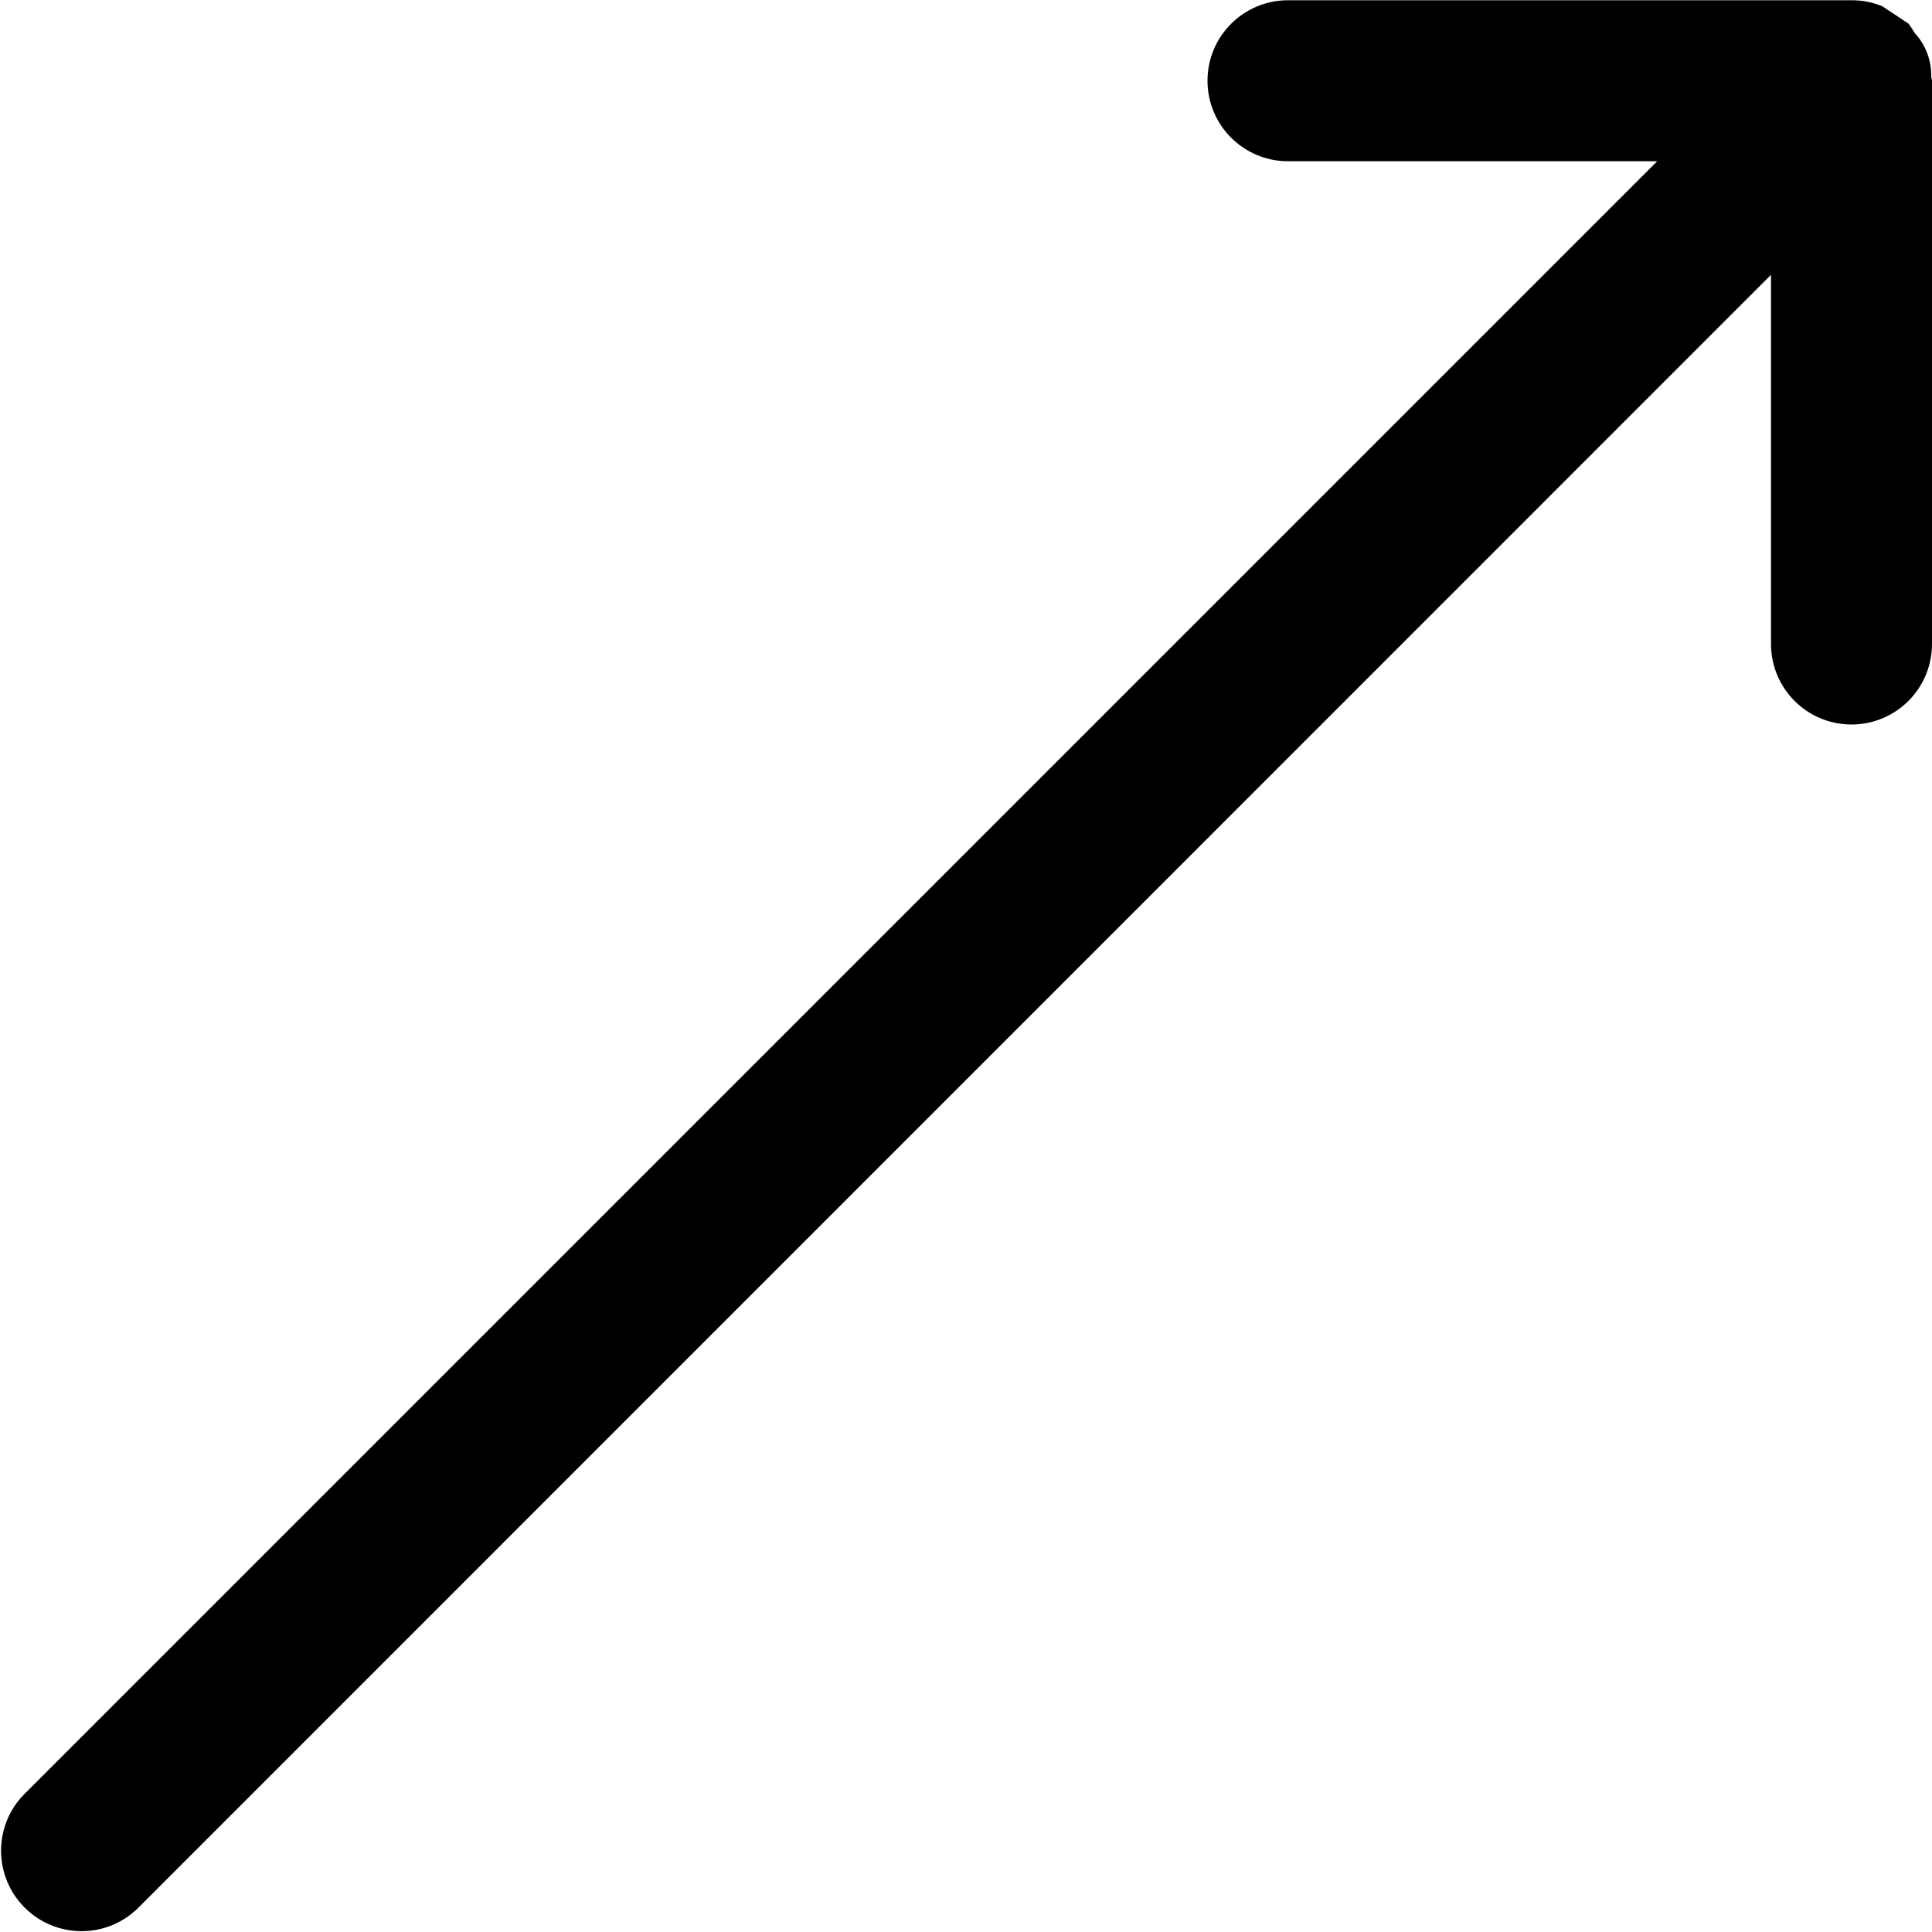
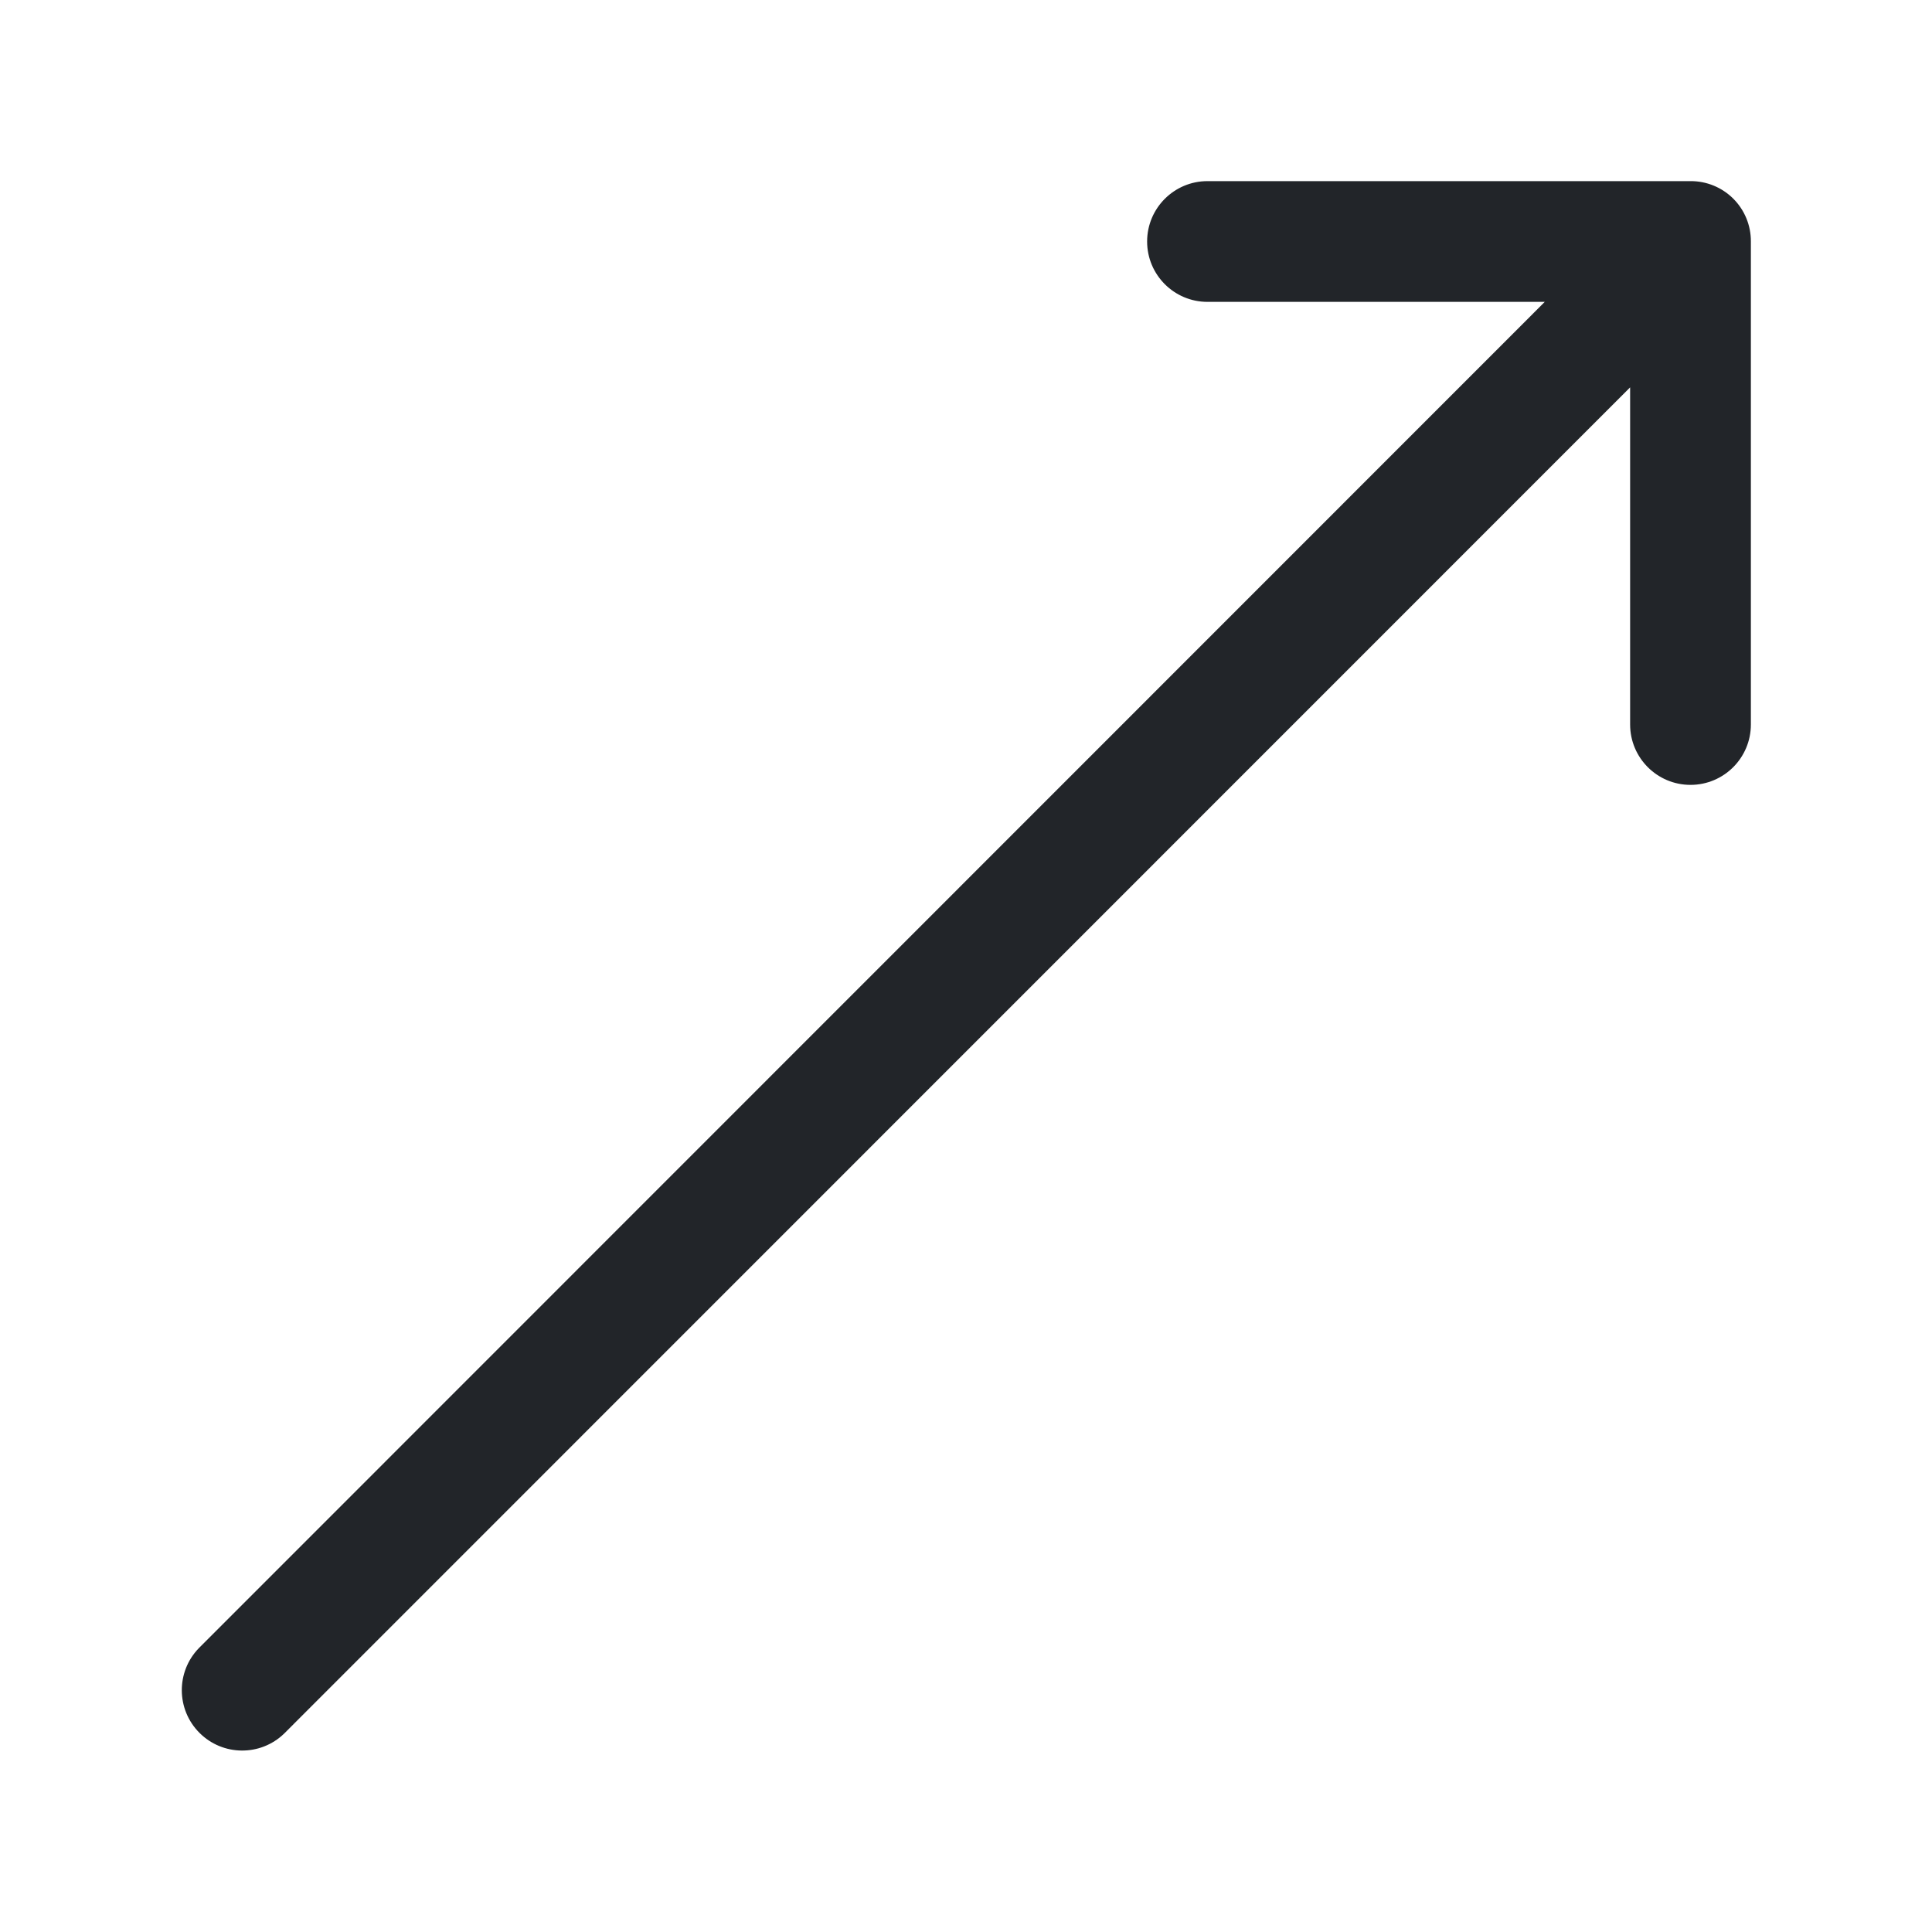
- <svg xmlns="http://www.w3.org/2000/svg" width="24" height="24" viewBox="0 0 24 24">
-   <path d="M2992.99,1552.953a.77.77,0,0,0-.205-.543.9.9,0,0,0-.078-.117,54.009,54.009,0,0,1-.324-.215.991.991,0,0,0-.368-.075l-.015,0h-7a1,1,0,0,0,0,2h4.586l-20.292,20.292a1,1,0,0,0,1.414,1.414L2991,1555.414V1560a1,1,0,0,0,2,0v-7C2993,1552.983,2992.991,1552.97,2992.99,1552.953Z" transform="translate(-2969 -1552)" />
+ <svg xmlns="http://www.w3.org/2000/svg" width="32" height="32" viewBox="0 0 32 32">
+   <g transform="translate(-5986 -2401)">
+     <rect fill="none" width="32" height="32" transform="translate(5986 2401)" />
+     <path fill="#222529" d="M542.709,1501.291A.994.994,0,0,0,542,1501h-8a1,1,0,0,0,0,2h5.586l-22.294,22.3a1,1,0,0,0,1.414,1.414L541,1504.416V1510a1,1,0,0,0,2,0v-8A.994.994,0,0,0,542.709,1501.291Z" transform="translate(5472 903)" />
+   </g>
</svg>
